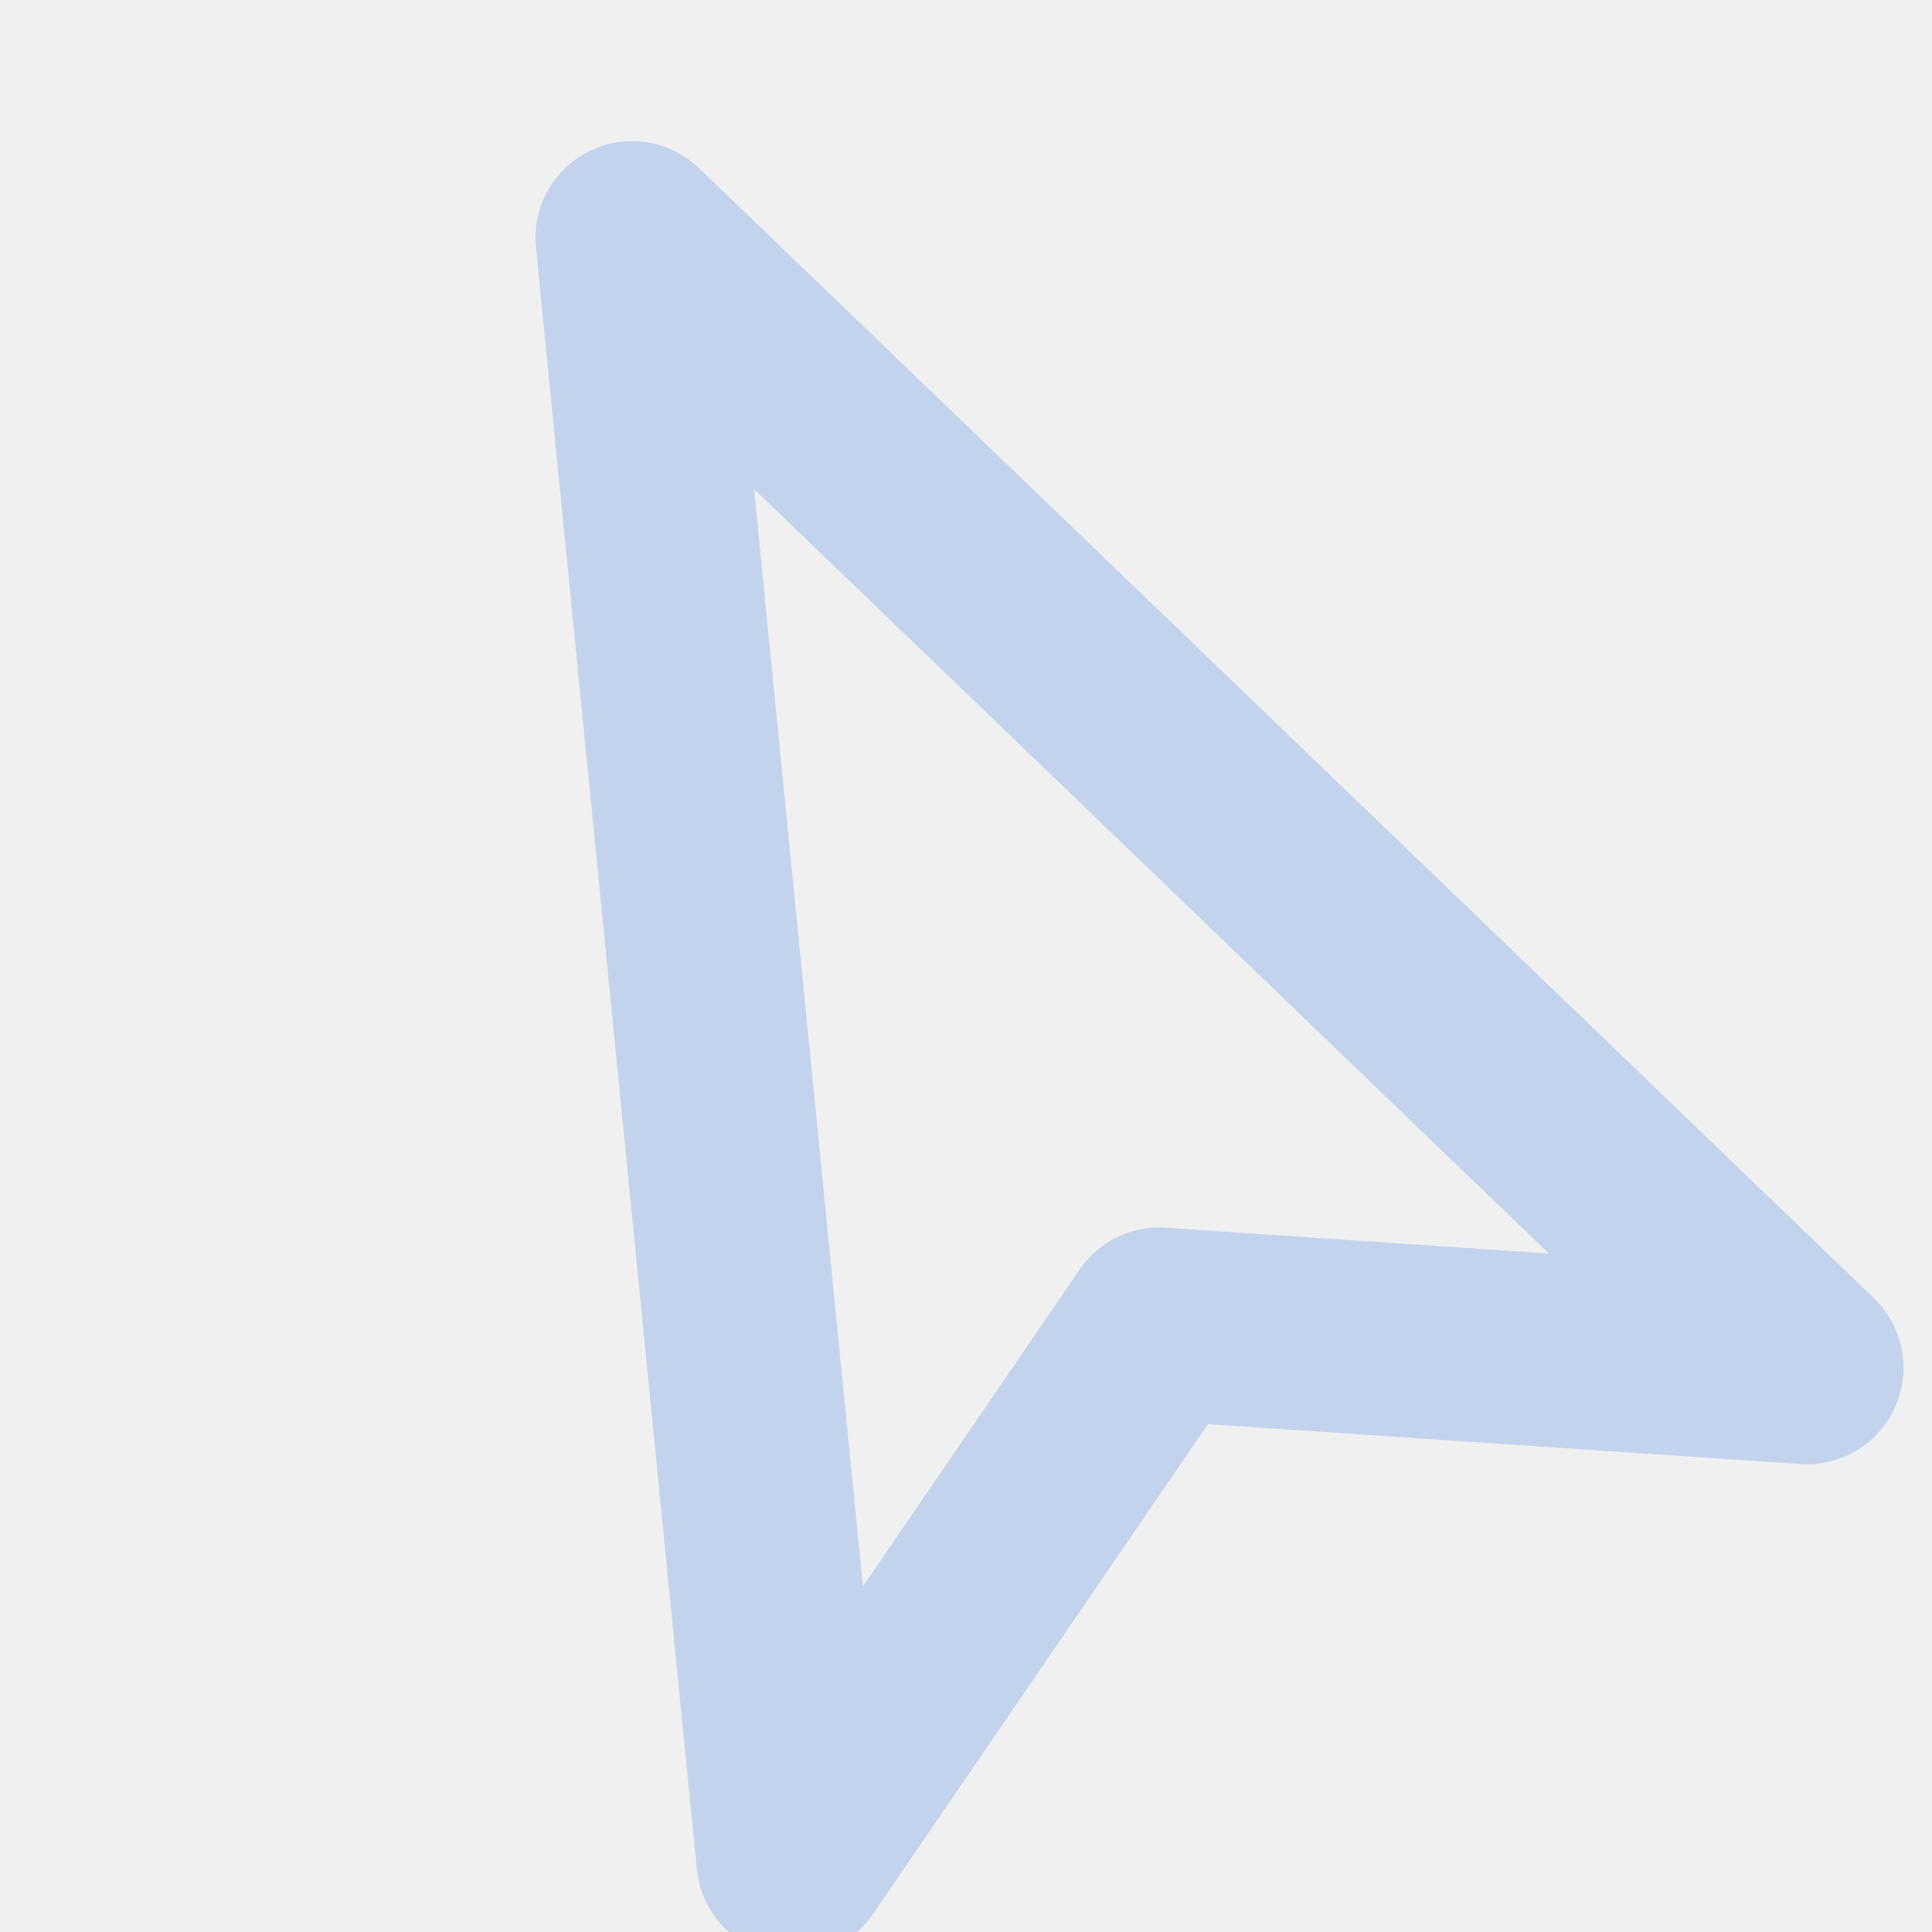
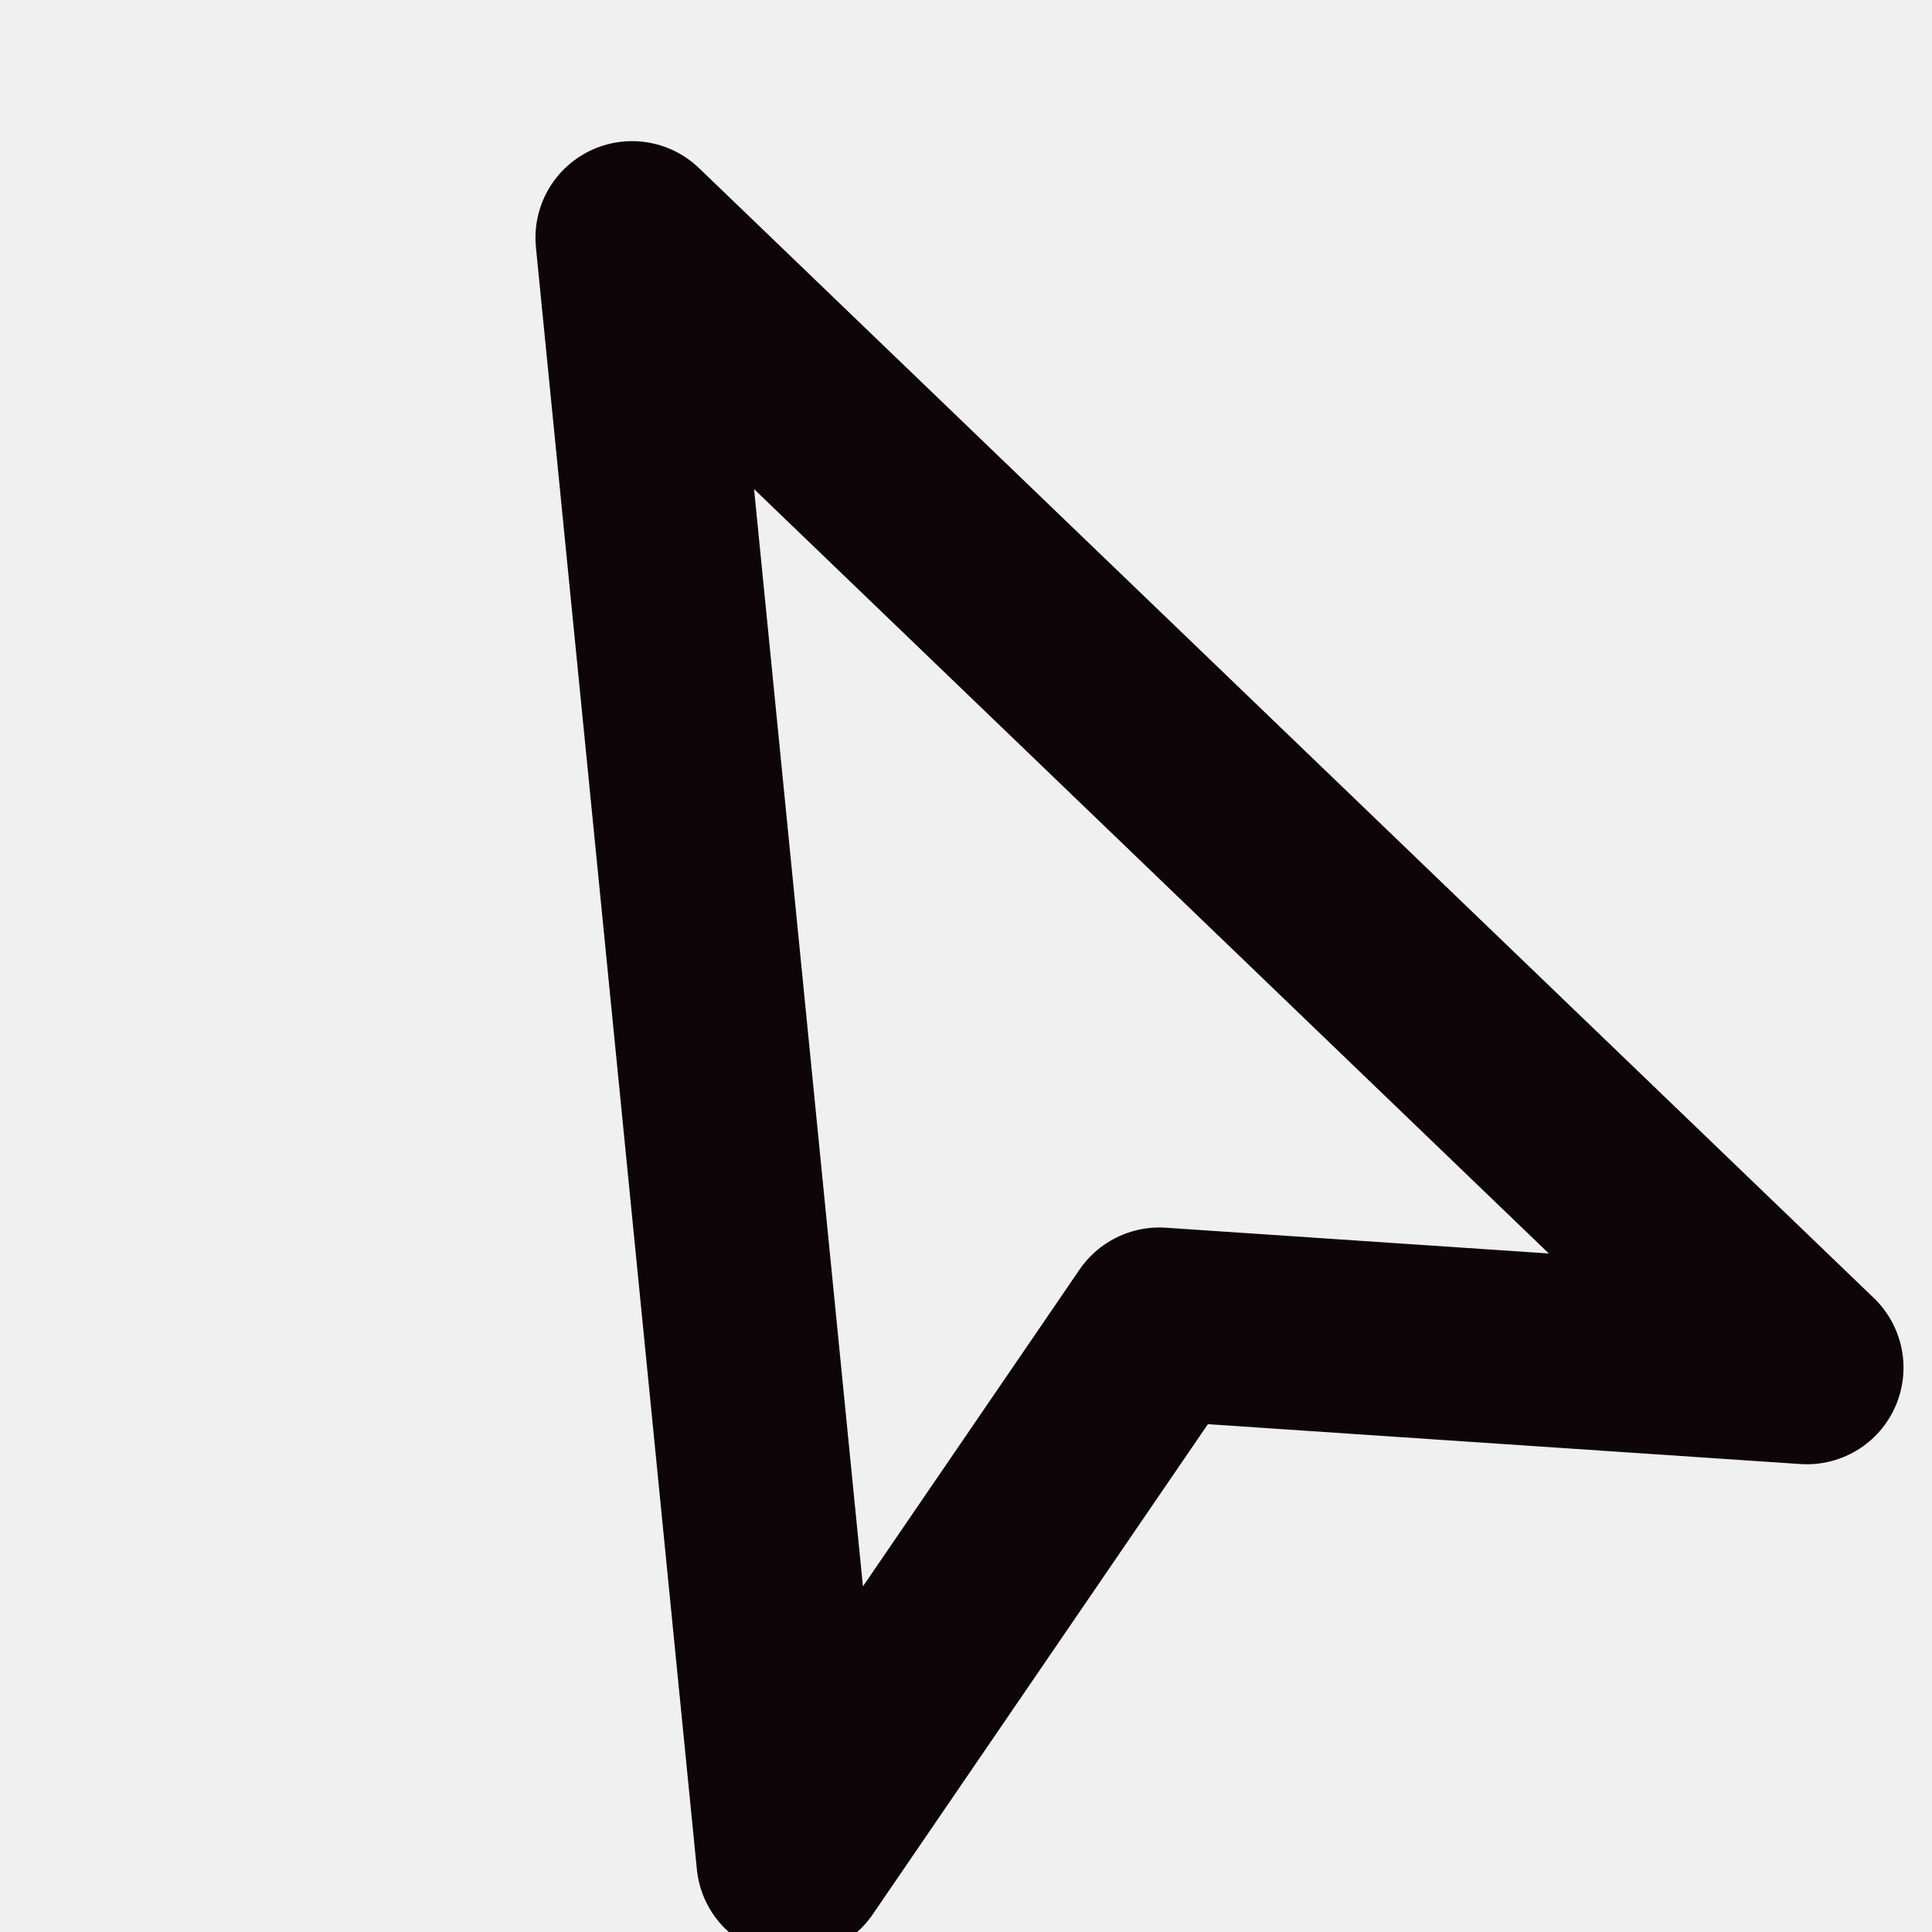
<svg xmlns="http://www.w3.org/2000/svg" width="20" height="20" viewBox="0 0 20 20" fill="none">
  <g clip-path="url(#clip0_1874_727)">
-     <path d="M6.543 2.461L18.705 14.158L12.001 13.707L8.209 19.253L6.543 2.461Z" stroke="#C4D3ED" stroke-width="2" stroke-linecap="round" stroke-linejoin="round" />
+     <path d="M6.543 2.461L18.705 14.158L12.001 13.707L8.209 19.253L6.543 2.461Z" stroke="#0d0507" stroke-width="2" stroke-linecap="round" stroke-linejoin="round" />
  </g>
  <defs>
    <clipPath id="clip0_1874_727">
-       <rect width="20" height="20" fill="white" />
+       <rect width="20" height="20" fill="#0d0507" />
    </clipPath>
  </defs>
</svg>
